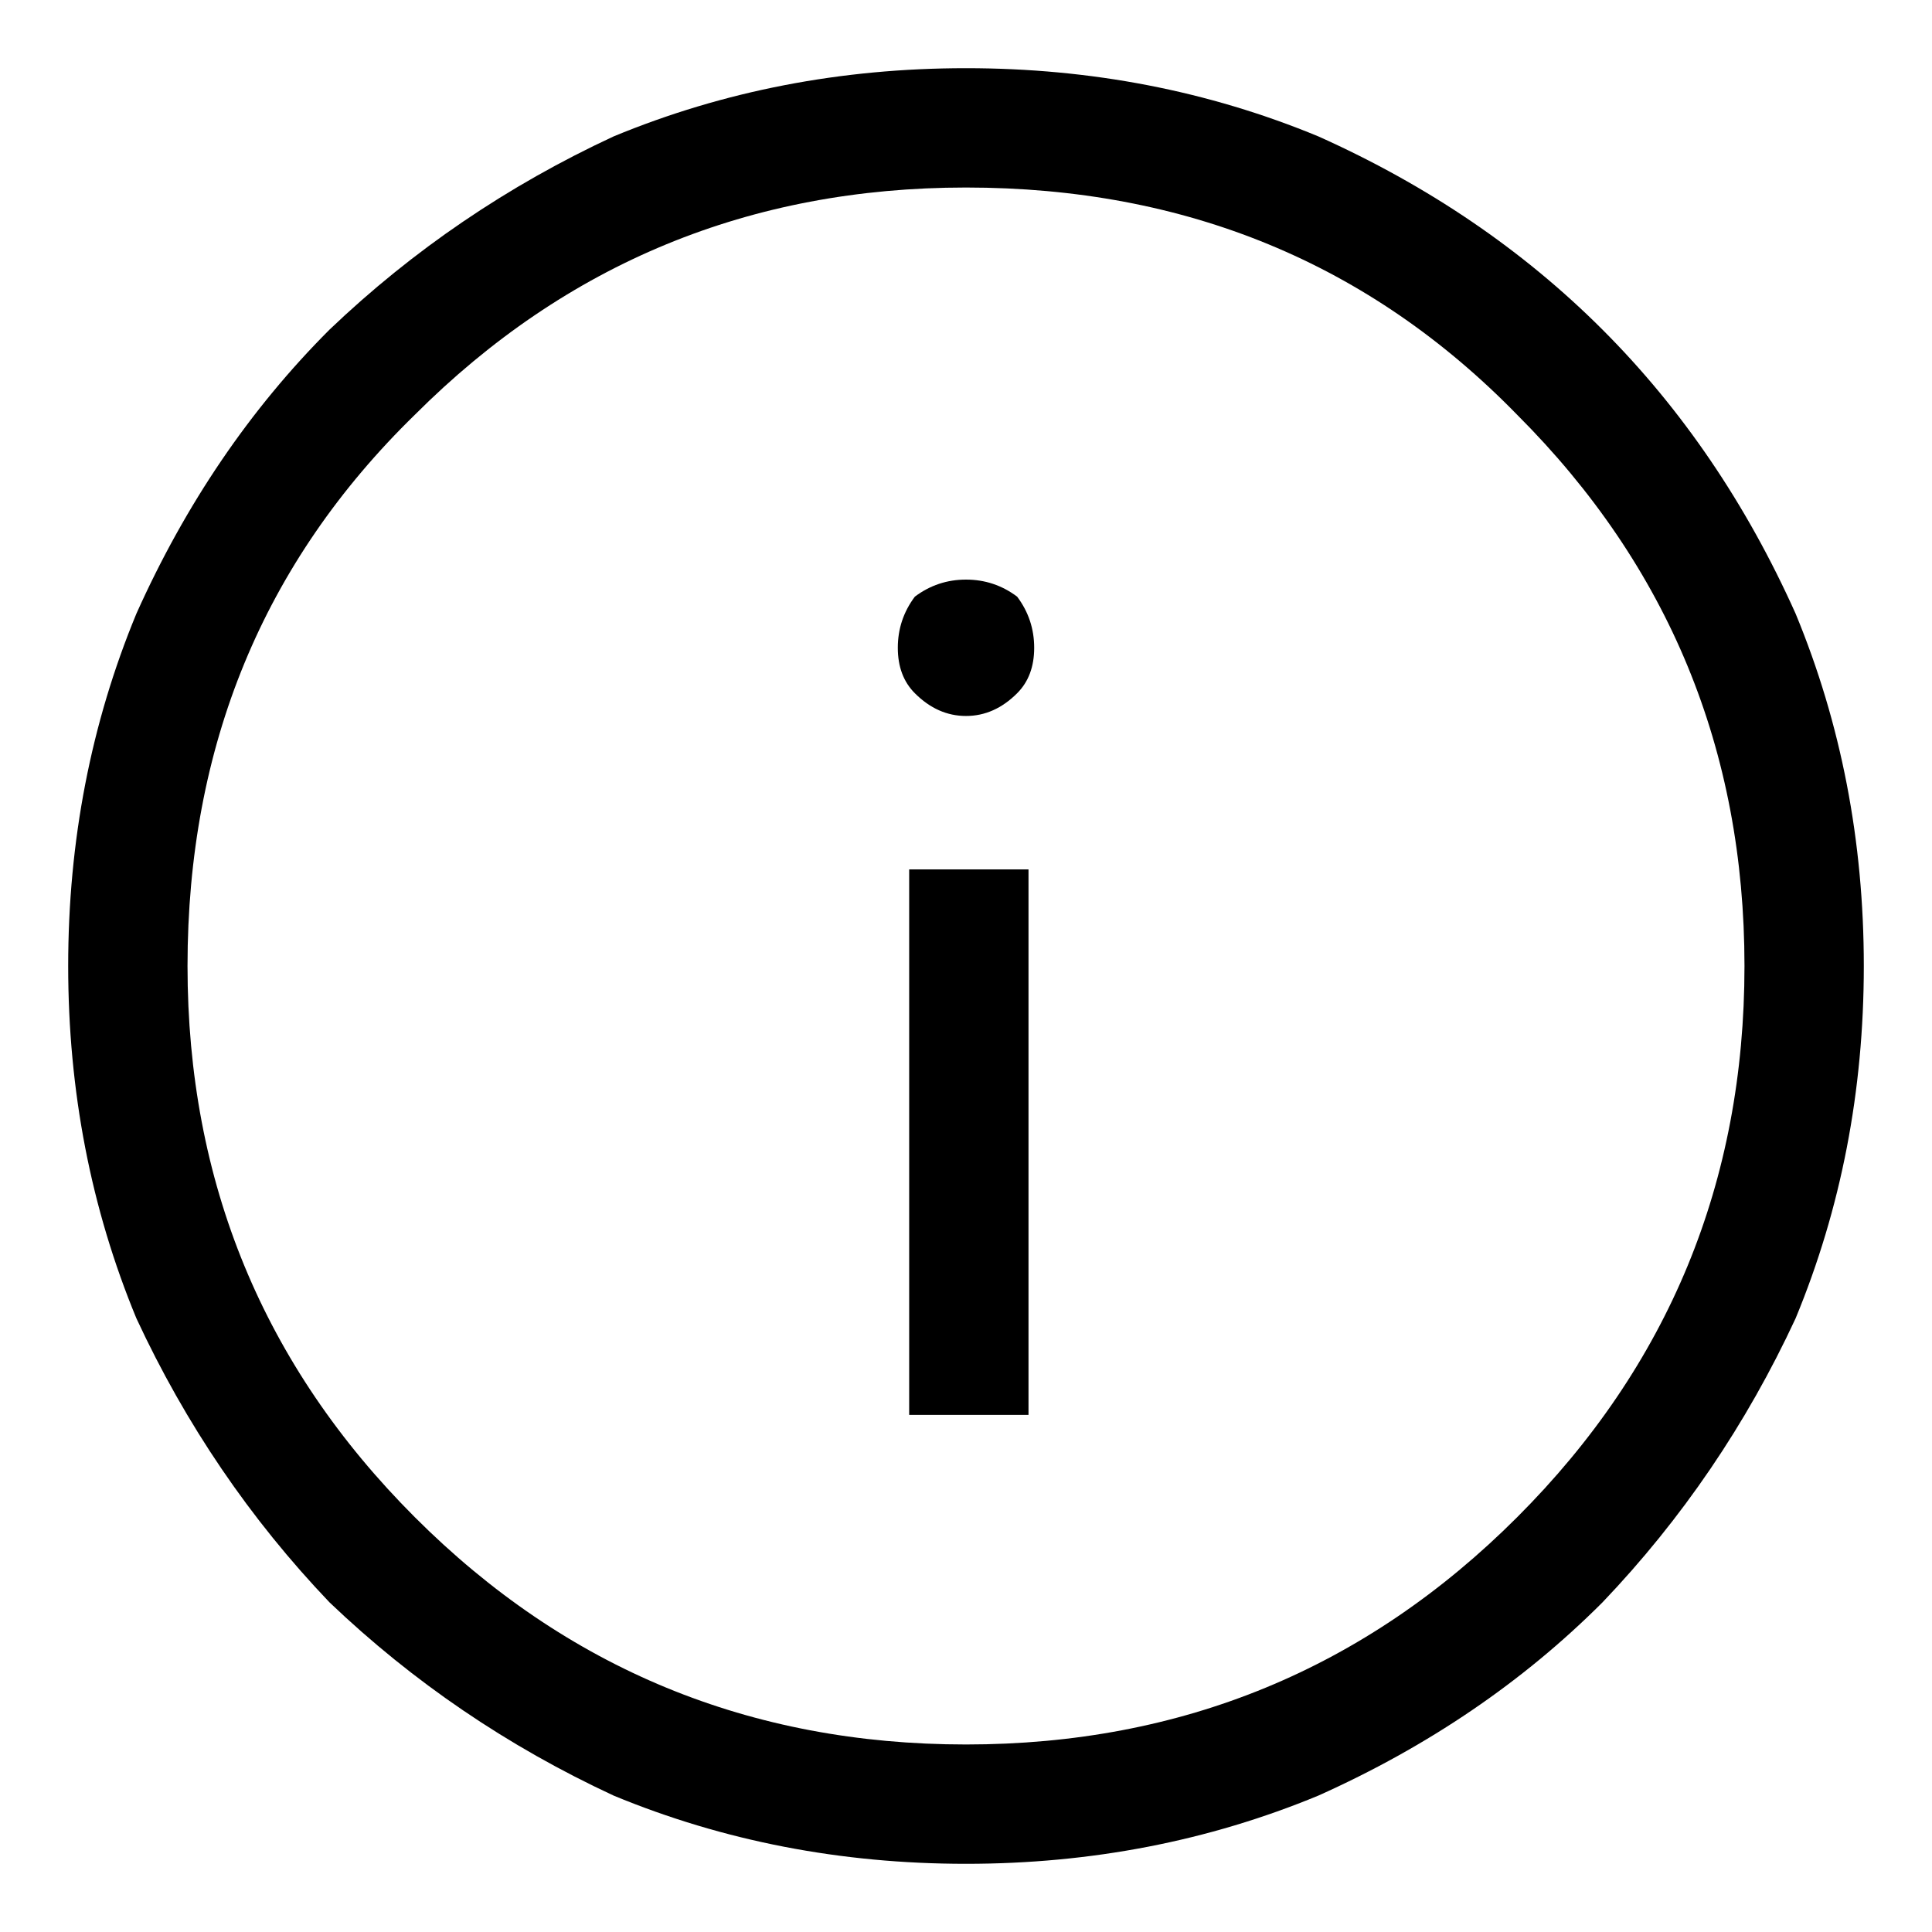
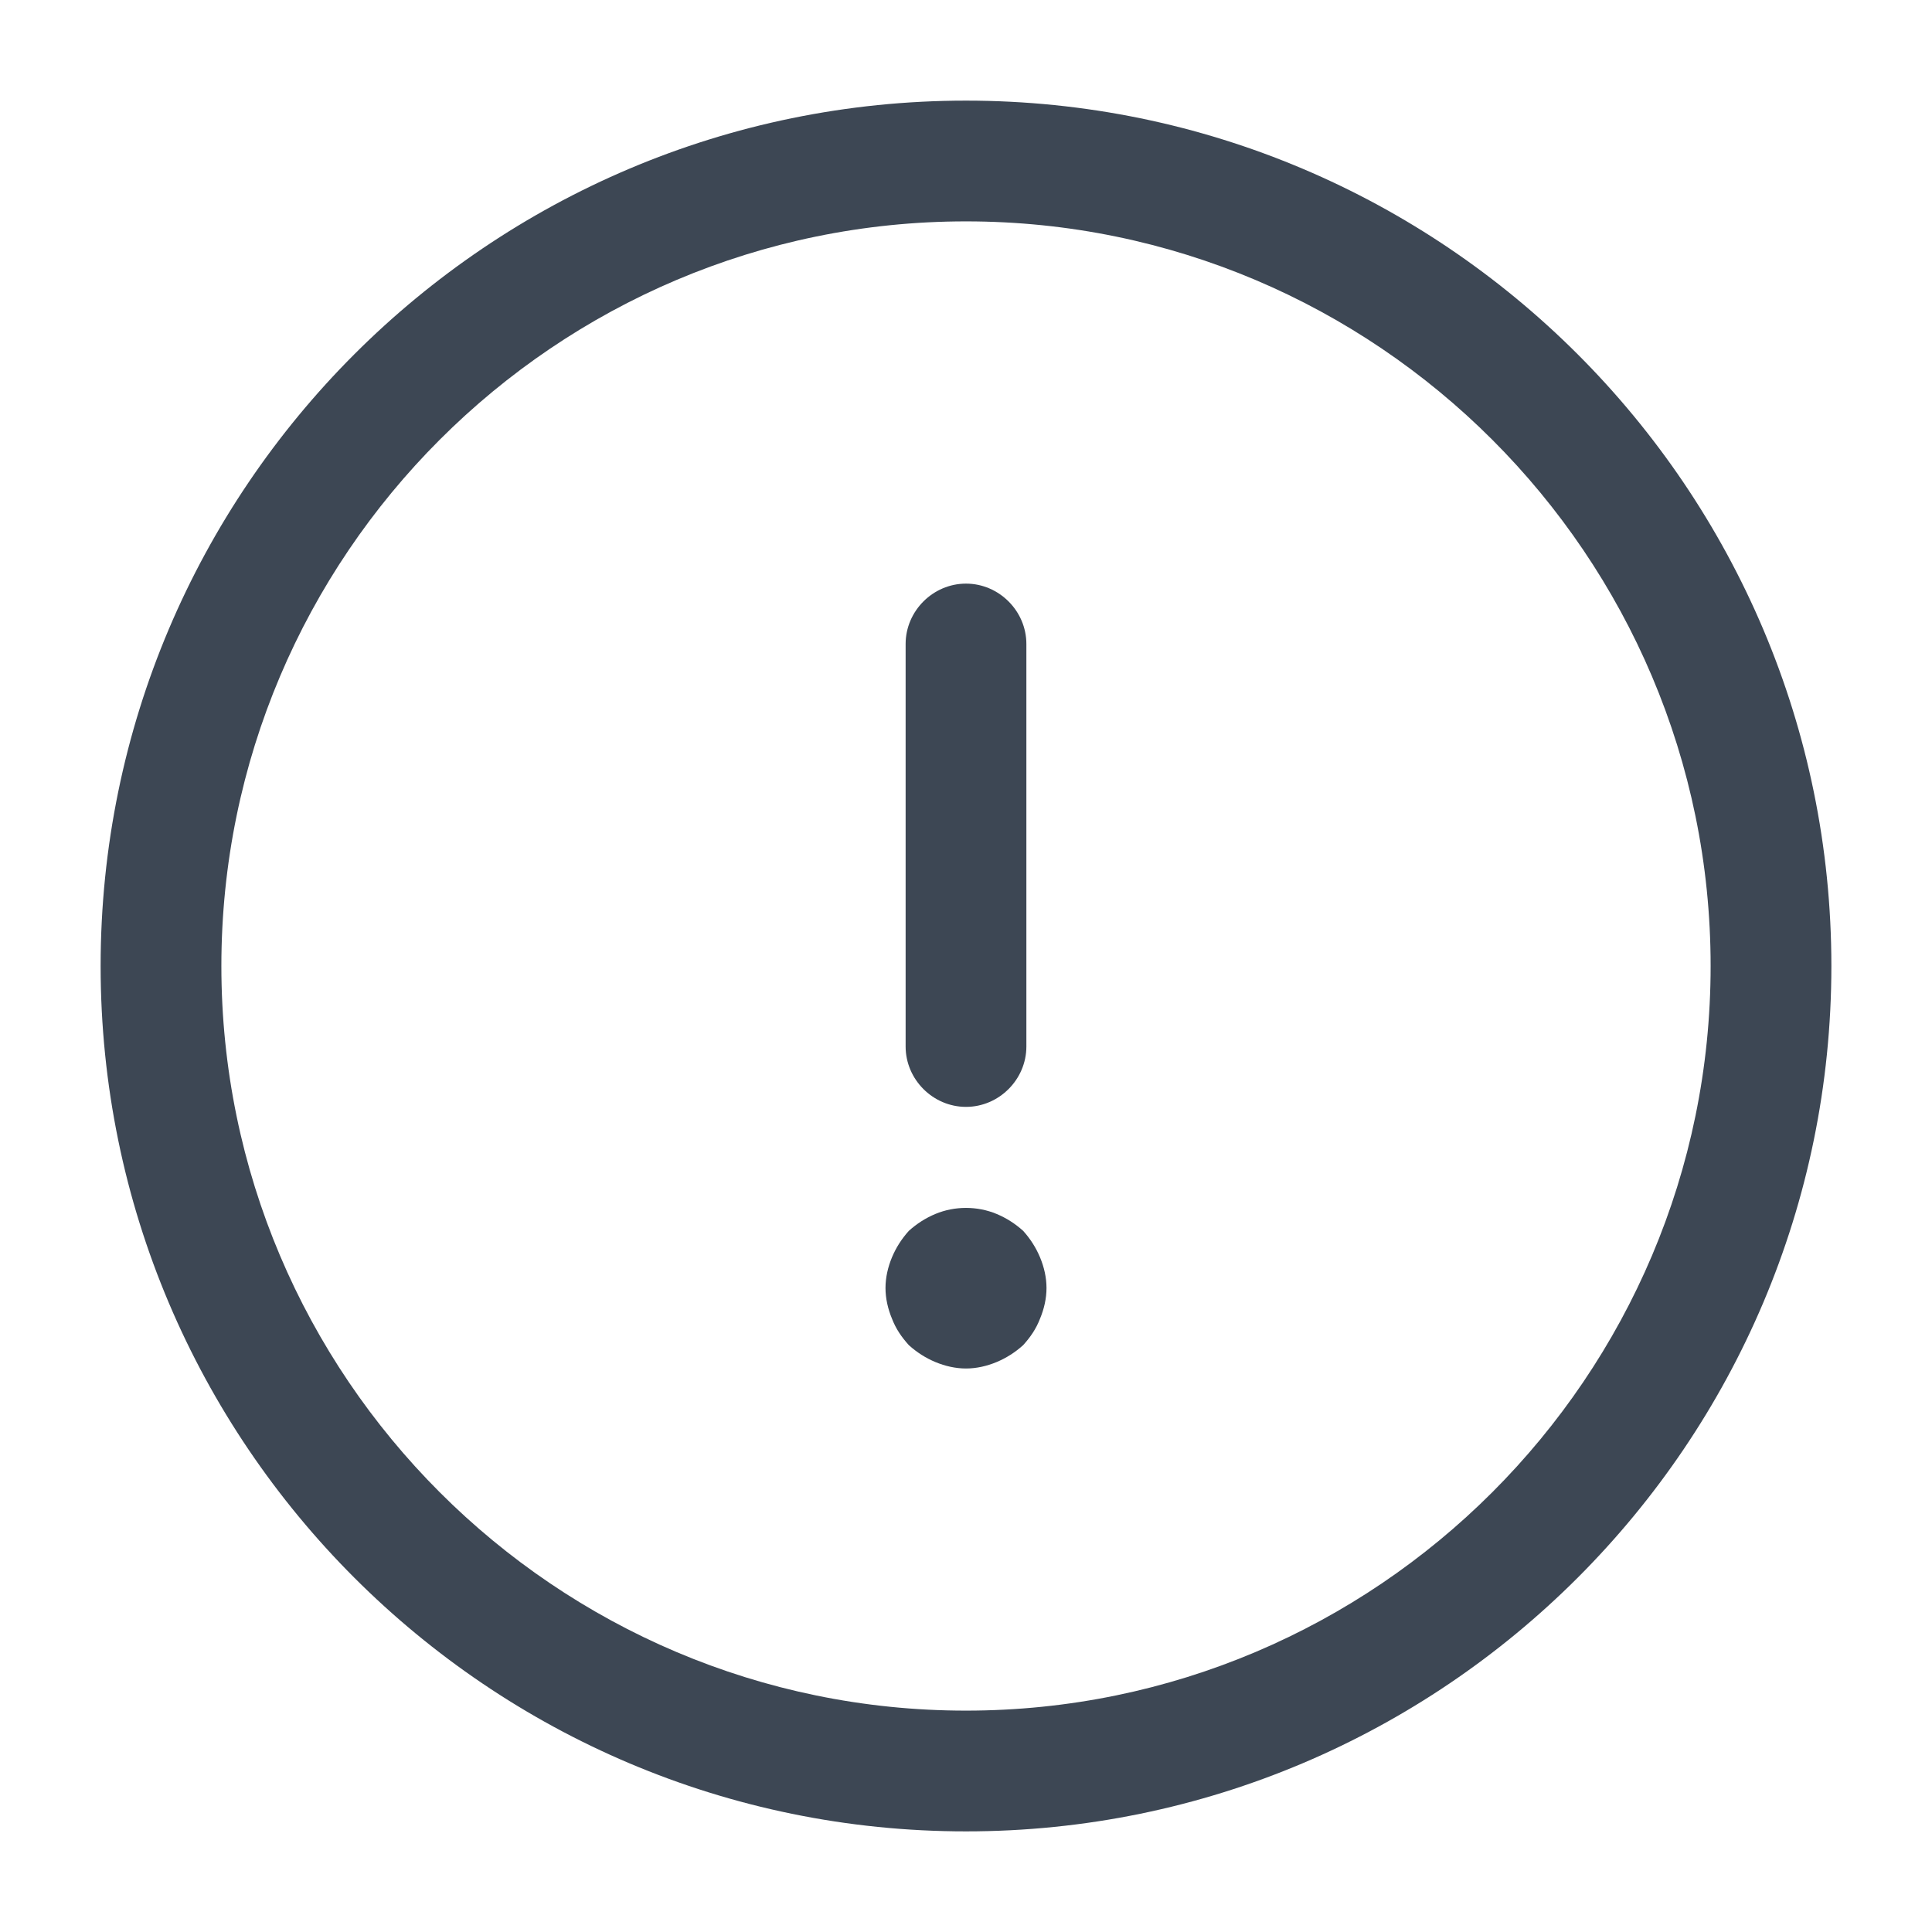
- <svg xmlns="http://www.w3.org/2000/svg" version="1.2" viewBox="0 0 34 34" width="34" height="34">
-   <style />
-   <path fill-rule="evenodd" d="m17 32.8q-3.3 0-6.2-1.2-2.8-1.3-5-3.4-2.1-2.2-3.4-5-1.2-2.9-1.2-6.2 0-3.3 1.2-6.2 1.3-2.9 3.4-5 2.2-2.1 5-3.4 2.9-1.2 6.2-1.2 3.3 0 6.2 1.2 2.9 1.3 5 3.4 2.1 2.1 3.4 5 1.2 2.9 1.2 6.2 0 3.3-1.2 6.2-1.3 2.8-3.4 5-2.1 2.1-5 3.4-2.9 1.2-6.2 1.2zm0-2.1q5.7 0 9.7-4 4-4 4-9.7 0-5.7-4-9.7-3.9-4-9.7-4-5.7 0-9.7 4-4 3.9-4 9.7 0 5.7 4 9.7 4 4 9.7 4zm-1-15.4h2.1v9.6h-2.1zm0.1-3.1q-0.3-0.3-0.3-0.8 0-0.5 0.3-0.9 0.4-0.3 0.9-0.3 0.5 0 0.9 0.3 0.3 0.4 0.3 0.9 0 0.5-0.3 0.8-0.4 0.4-0.9 0.4-0.5 0-0.9-0.4z" />
+ <svg xmlns="http://www.w3.org/2000/svg" width="24" height="24" viewBox="0 0 24 24" fill="none">
+   <path d="M12 22.75C6.07 22.75 1.25 17.93 1.25 12C1.25 6.07 6.07 1.25 12 1.25C17.93 1.25 22.75 6.07 22.75 12C22.75 17.93 17.93 22.75 12 22.75ZM12 2.75C6.9 2.75 2.75 6.9 2.75 12C2.75 17.1 6.9 21.25 12 21.25C17.1 21.25 21.25 17.1 21.25 12C21.25 6.9 17.1 2.75 12 2.75Z" fill="#3D4754" />
+   <path d="M12 13.75C11.59 13.75 11.25 13.41 11.25 13V8C11.25 7.59 11.59 7.25 12 7.25C12.41 7.25 12.75 7.59 12.75 8V13C12.75 13.41 12.41 13.75 12 13.75Z" fill="#3D4754" />
+   <path d="M12 17C11.87 17 11.74 16.97 11.62 16.92C11.5 16.87 11.39 16.8 11.29 16.71C11.2 16.61 11.13 16.51 11.08 16.38C11.03 16.26 11 16.13 11 16C11 15.87 11.03 15.74 11.08 15.62C11.13 15.5 11.2 15.39 11.29 15.29C11.39 15.2 11.5 15.13 11.62 15.08C11.86 14.98 12.14 14.98 12.38 15.08C12.5 15.13 12.61 15.2 12.71 15.29C12.8 15.39 12.87 15.5 12.92 15.62C12.97 15.74 13 15.87 13 16C13 16.13 12.97 16.26 12.92 16.38C12.87 16.51 12.8 16.61 12.71 16.71C12.61 16.8 12.5 16.87 12.38 16.92C12.26 16.97 12.13 17 12 17Z" fill="#3D4754" />
</svg>
